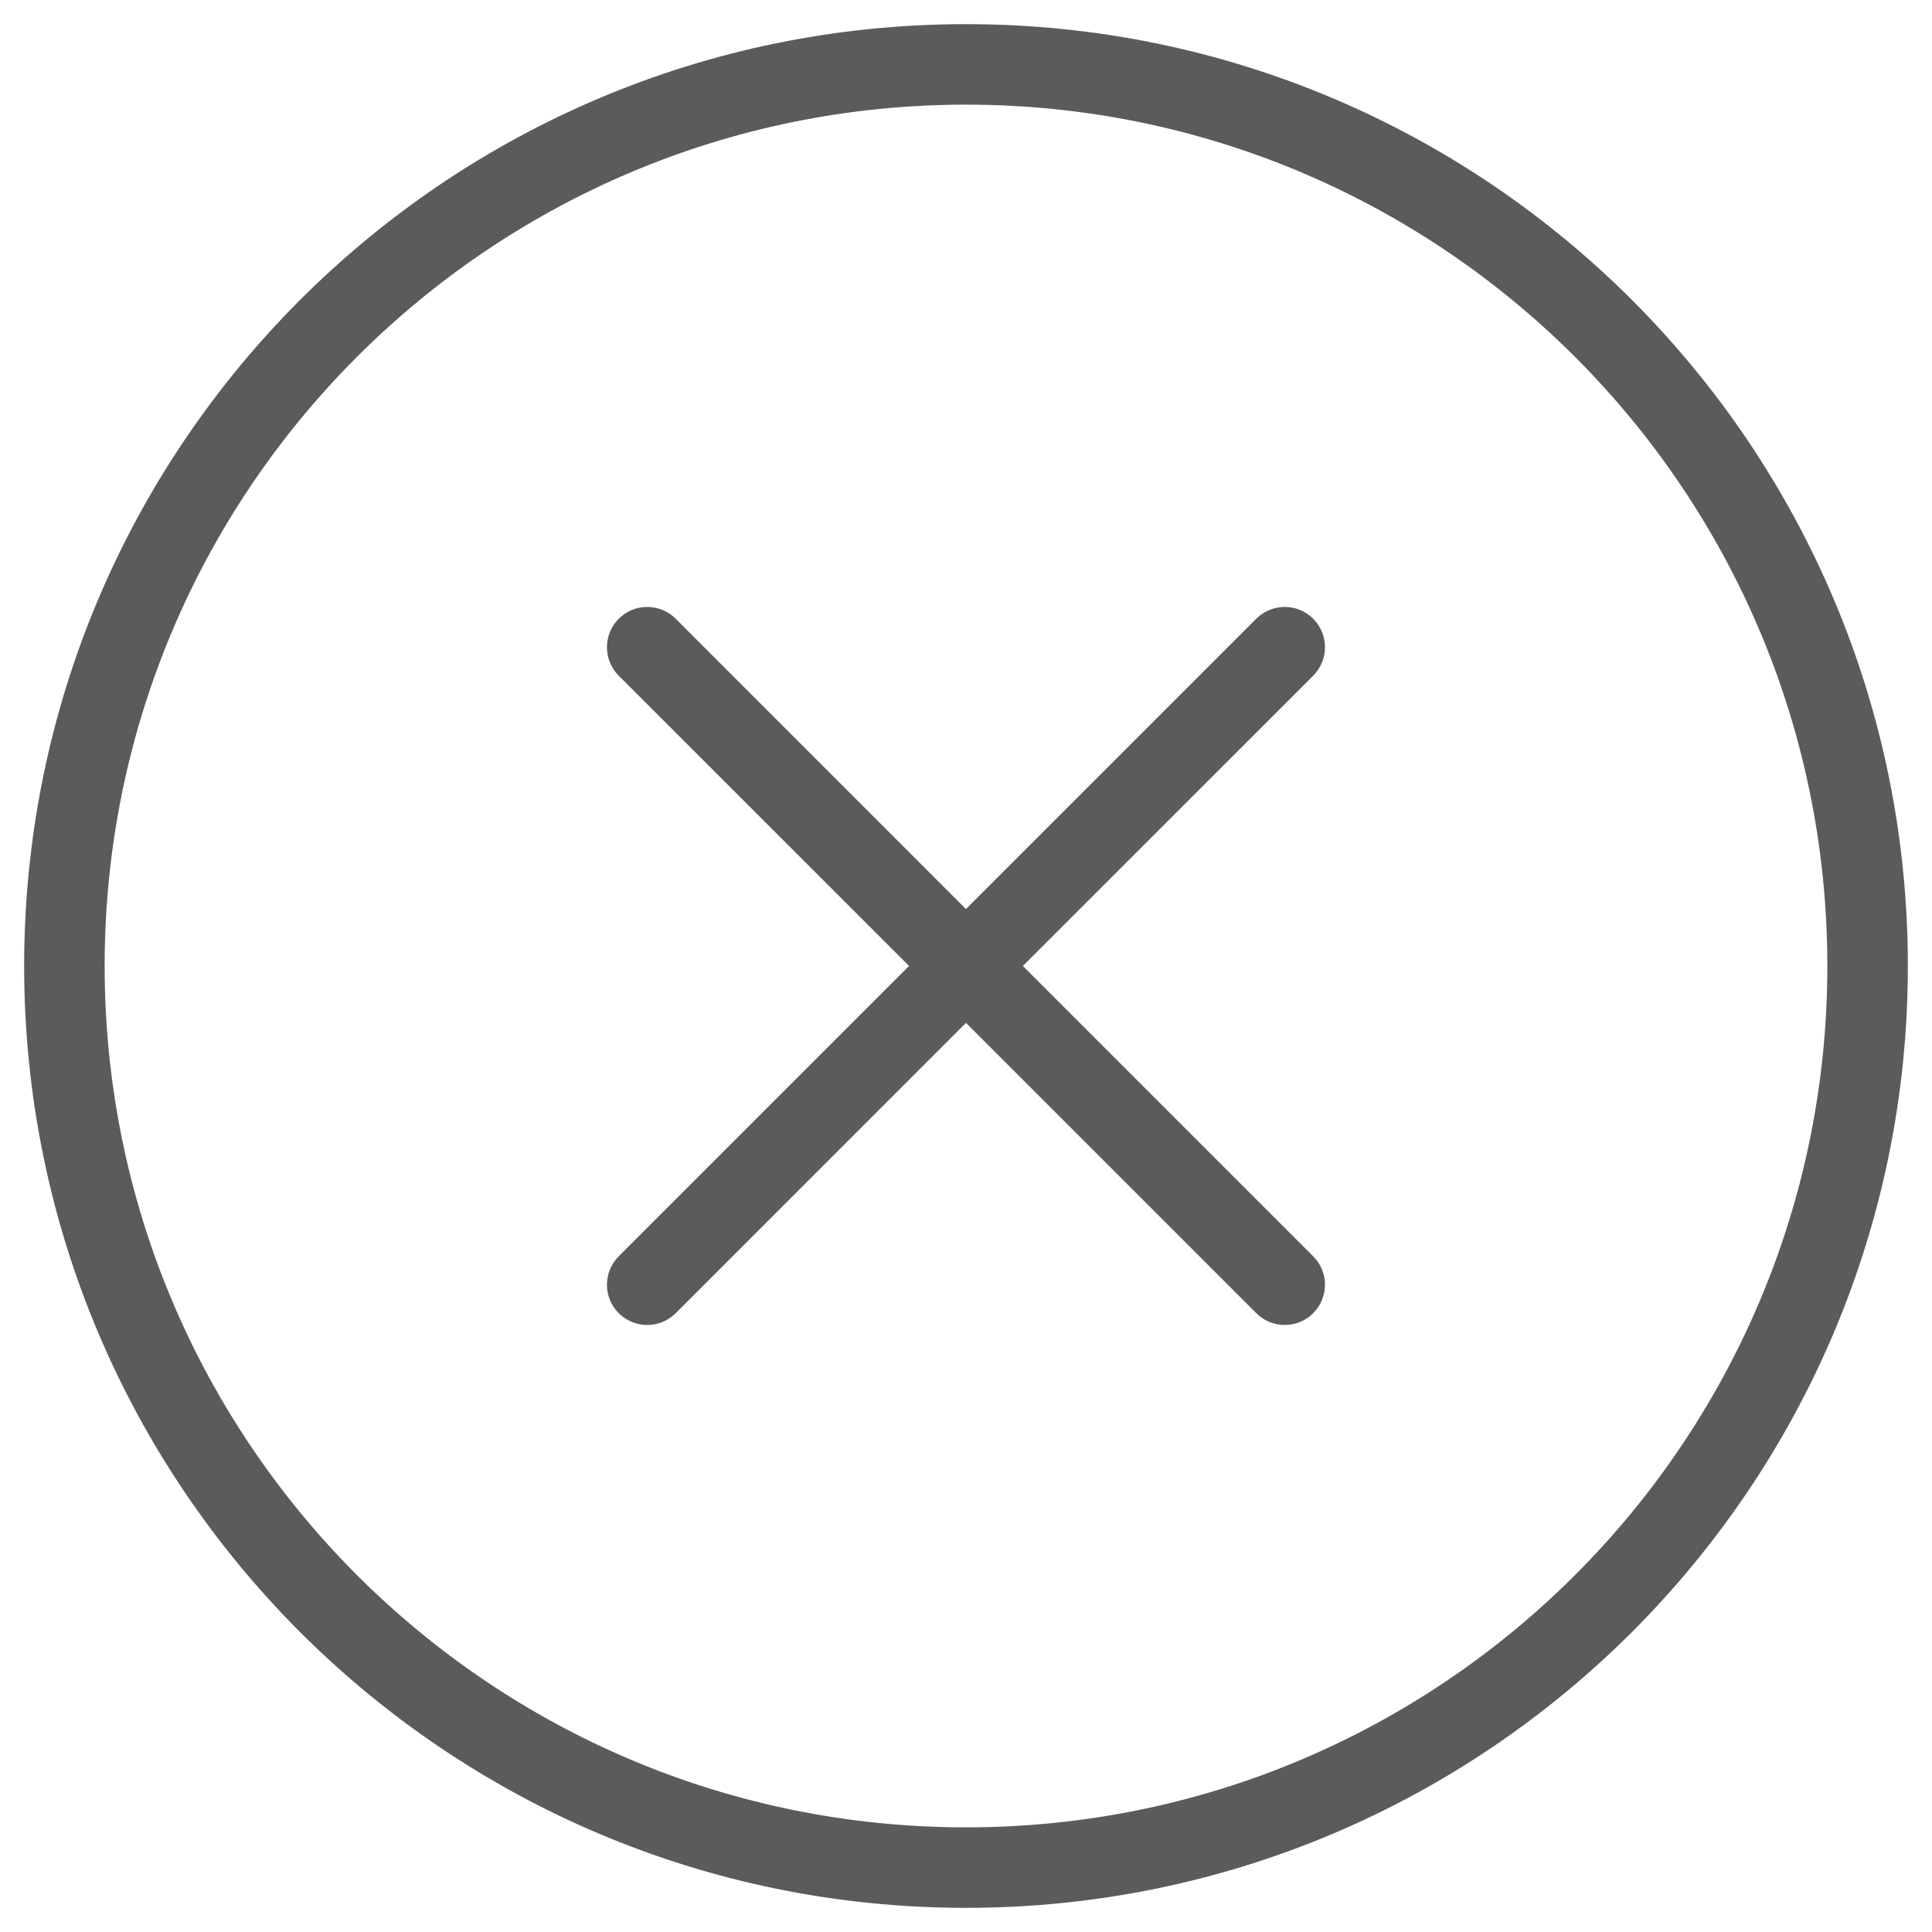
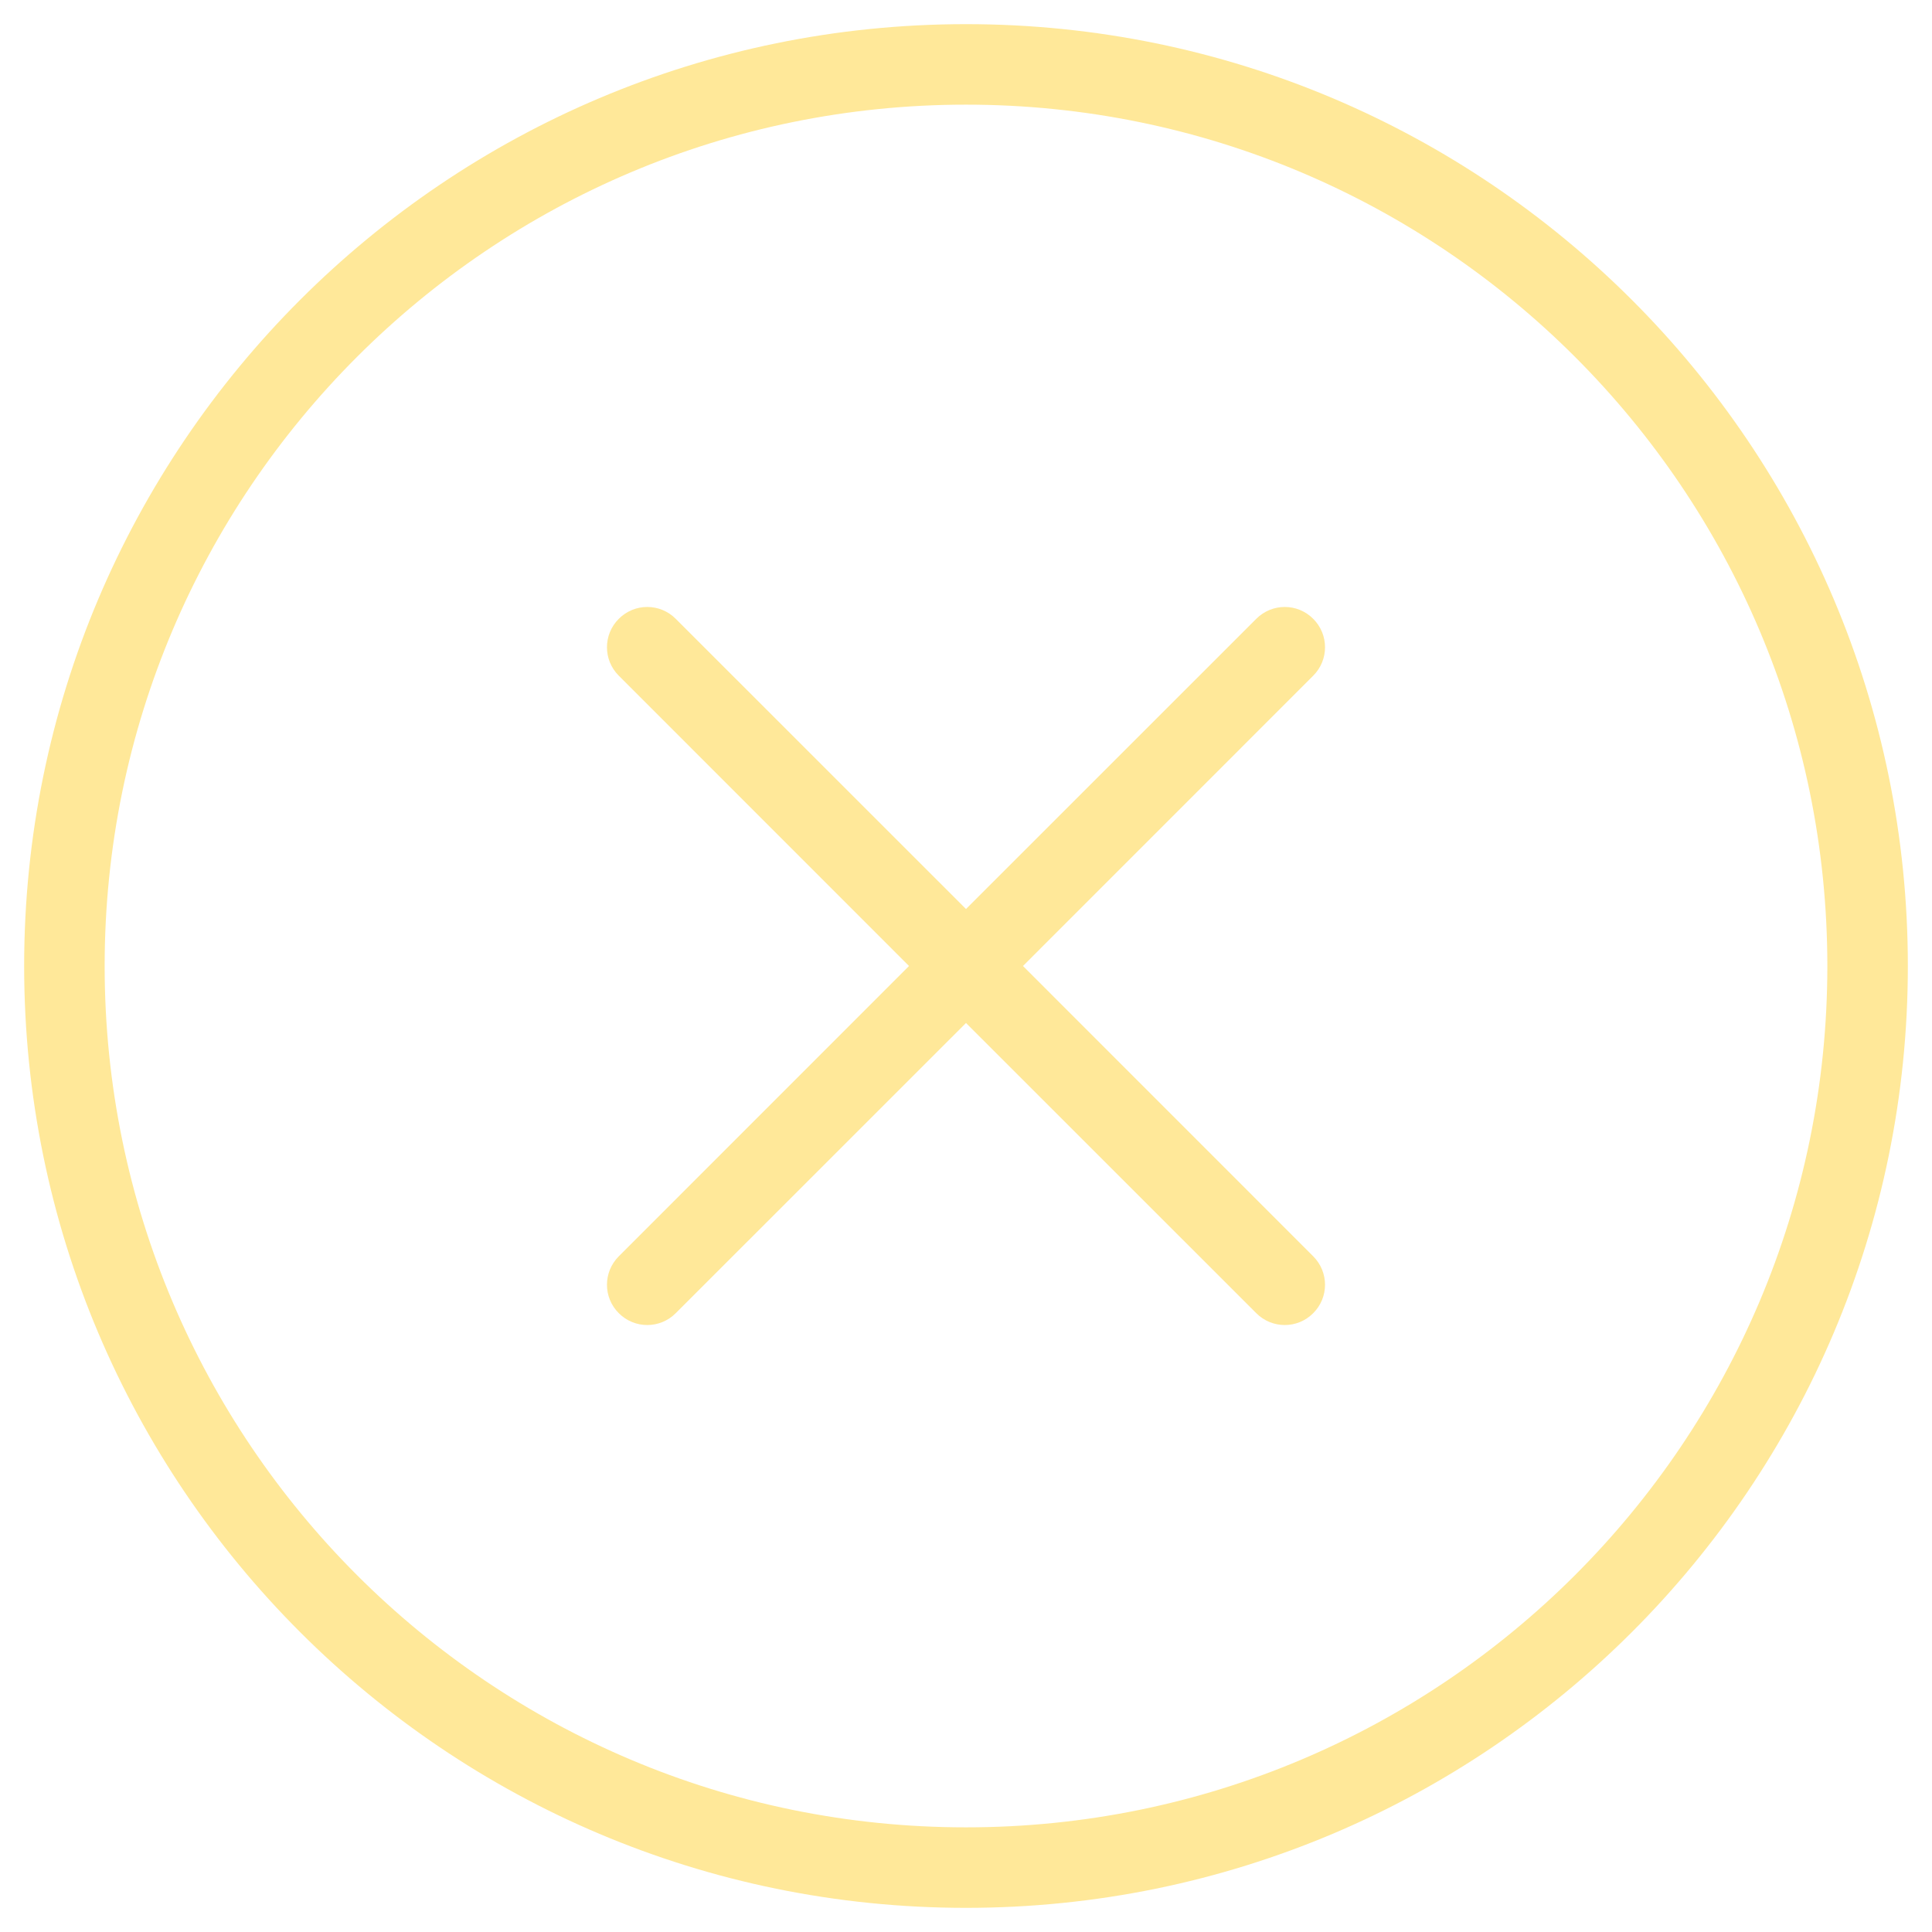
<svg xmlns="http://www.w3.org/2000/svg" width="24" height="24" viewBox="0 0 24 24" fill="none">
-   <path d="M16.313 8.394C16.508 8.198 16.508 7.882 16.313 7.686C16.118 7.491 15.801 7.491 15.606 7.686L16.313 8.394ZM7.686 15.606C7.491 15.801 7.491 16.118 7.686 16.313C7.882 16.508 8.198 16.508 8.394 16.313L7.686 15.606ZM15.606 16.313C15.801 16.508 16.118 16.508 16.313 16.313C16.508 16.118 16.508 15.801 16.313 15.606L15.606 16.313ZM8.394 7.686C8.198 7.491 7.882 7.491 7.686 7.686C7.491 7.882 7.491 8.198 7.686 8.394L8.394 7.686ZM22.7 12C22.7 17.909 17.909 22.7 12 22.7V23.7C18.462 23.7 23.7 18.462 23.7 12H22.7ZM12 22.7C6.09 22.7 1.3 17.909 1.3 12H0.3C0.3 18.462 5.538 23.7 12 23.7V22.7ZM1.3 12C1.3 6.09 6.09 1.3 12 1.3V0.3C5.538 0.3 0.3 5.538 0.3 12H1.3ZM12 1.3C17.909 1.3 22.7 6.09 22.7 12H23.7C23.7 5.538 18.462 0.3 12 0.3V1.3ZM15.606 7.686L11.646 11.646L12.353 12.353L16.313 8.394L15.606 7.686ZM11.646 11.646L7.686 15.606L8.394 16.313L12.353 12.353L11.646 11.646ZM16.313 15.606L12.353 11.646L11.646 12.353L15.606 16.313L16.313 15.606ZM12.353 11.646L8.394 7.686L7.686 8.394L11.646 12.353L12.353 11.646Z" fill="#5B5B5B" />
+   <path d="M16.313 8.394C16.509 8.199 16.509 7.882 16.313 7.687C16.118 7.491 15.802 7.491 15.606 7.687L16.313 8.394ZM7.687 15.606C7.491 15.802 7.491 16.118 7.687 16.313C7.882 16.509 8.199 16.509 8.394 16.313L7.687 15.606ZM15.606 16.313C15.802 16.509 16.118 16.509 16.313 16.313C16.509 16.118 16.509 15.802 16.313 15.606L15.606 16.313ZM8.394 7.687C8.199 7.491 7.882 7.491 7.687 7.687C7.491 7.882 7.491 8.199 7.687 8.394L8.394 7.687ZM22.7 12C22.7 17.91 17.91 22.7 12 22.7V23.7C18.462 23.7 23.7 18.462 23.7 12H22.7ZM12 22.7C6.091 22.7 1.3 17.91 1.3 12H0.3C0.3 18.462 5.538 23.7 12 23.7V22.7ZM1.3 12C1.3 6.091 6.091 1.3 12 1.3V0.3C5.538 0.3 0.3 5.538 0.3 12H1.3ZM12 1.3C17.91 1.3 22.7 6.091 22.7 12H23.7C23.7 5.538 18.462 0.3 12 0.3V1.3ZM15.606 7.687L11.646 11.646L12.354 12.354L16.313 8.394L15.606 7.687ZM11.646 11.646L7.687 15.606L8.394 16.313L12.354 12.354L11.646 11.646ZM16.313 15.606L12.354 11.646L11.646 12.354L15.606 16.313L16.313 15.606ZM12.354 11.646L8.394 7.687L7.687 8.394L11.646 12.354L12.354 11.646Z" fill="#FFE899" />
</svg>
